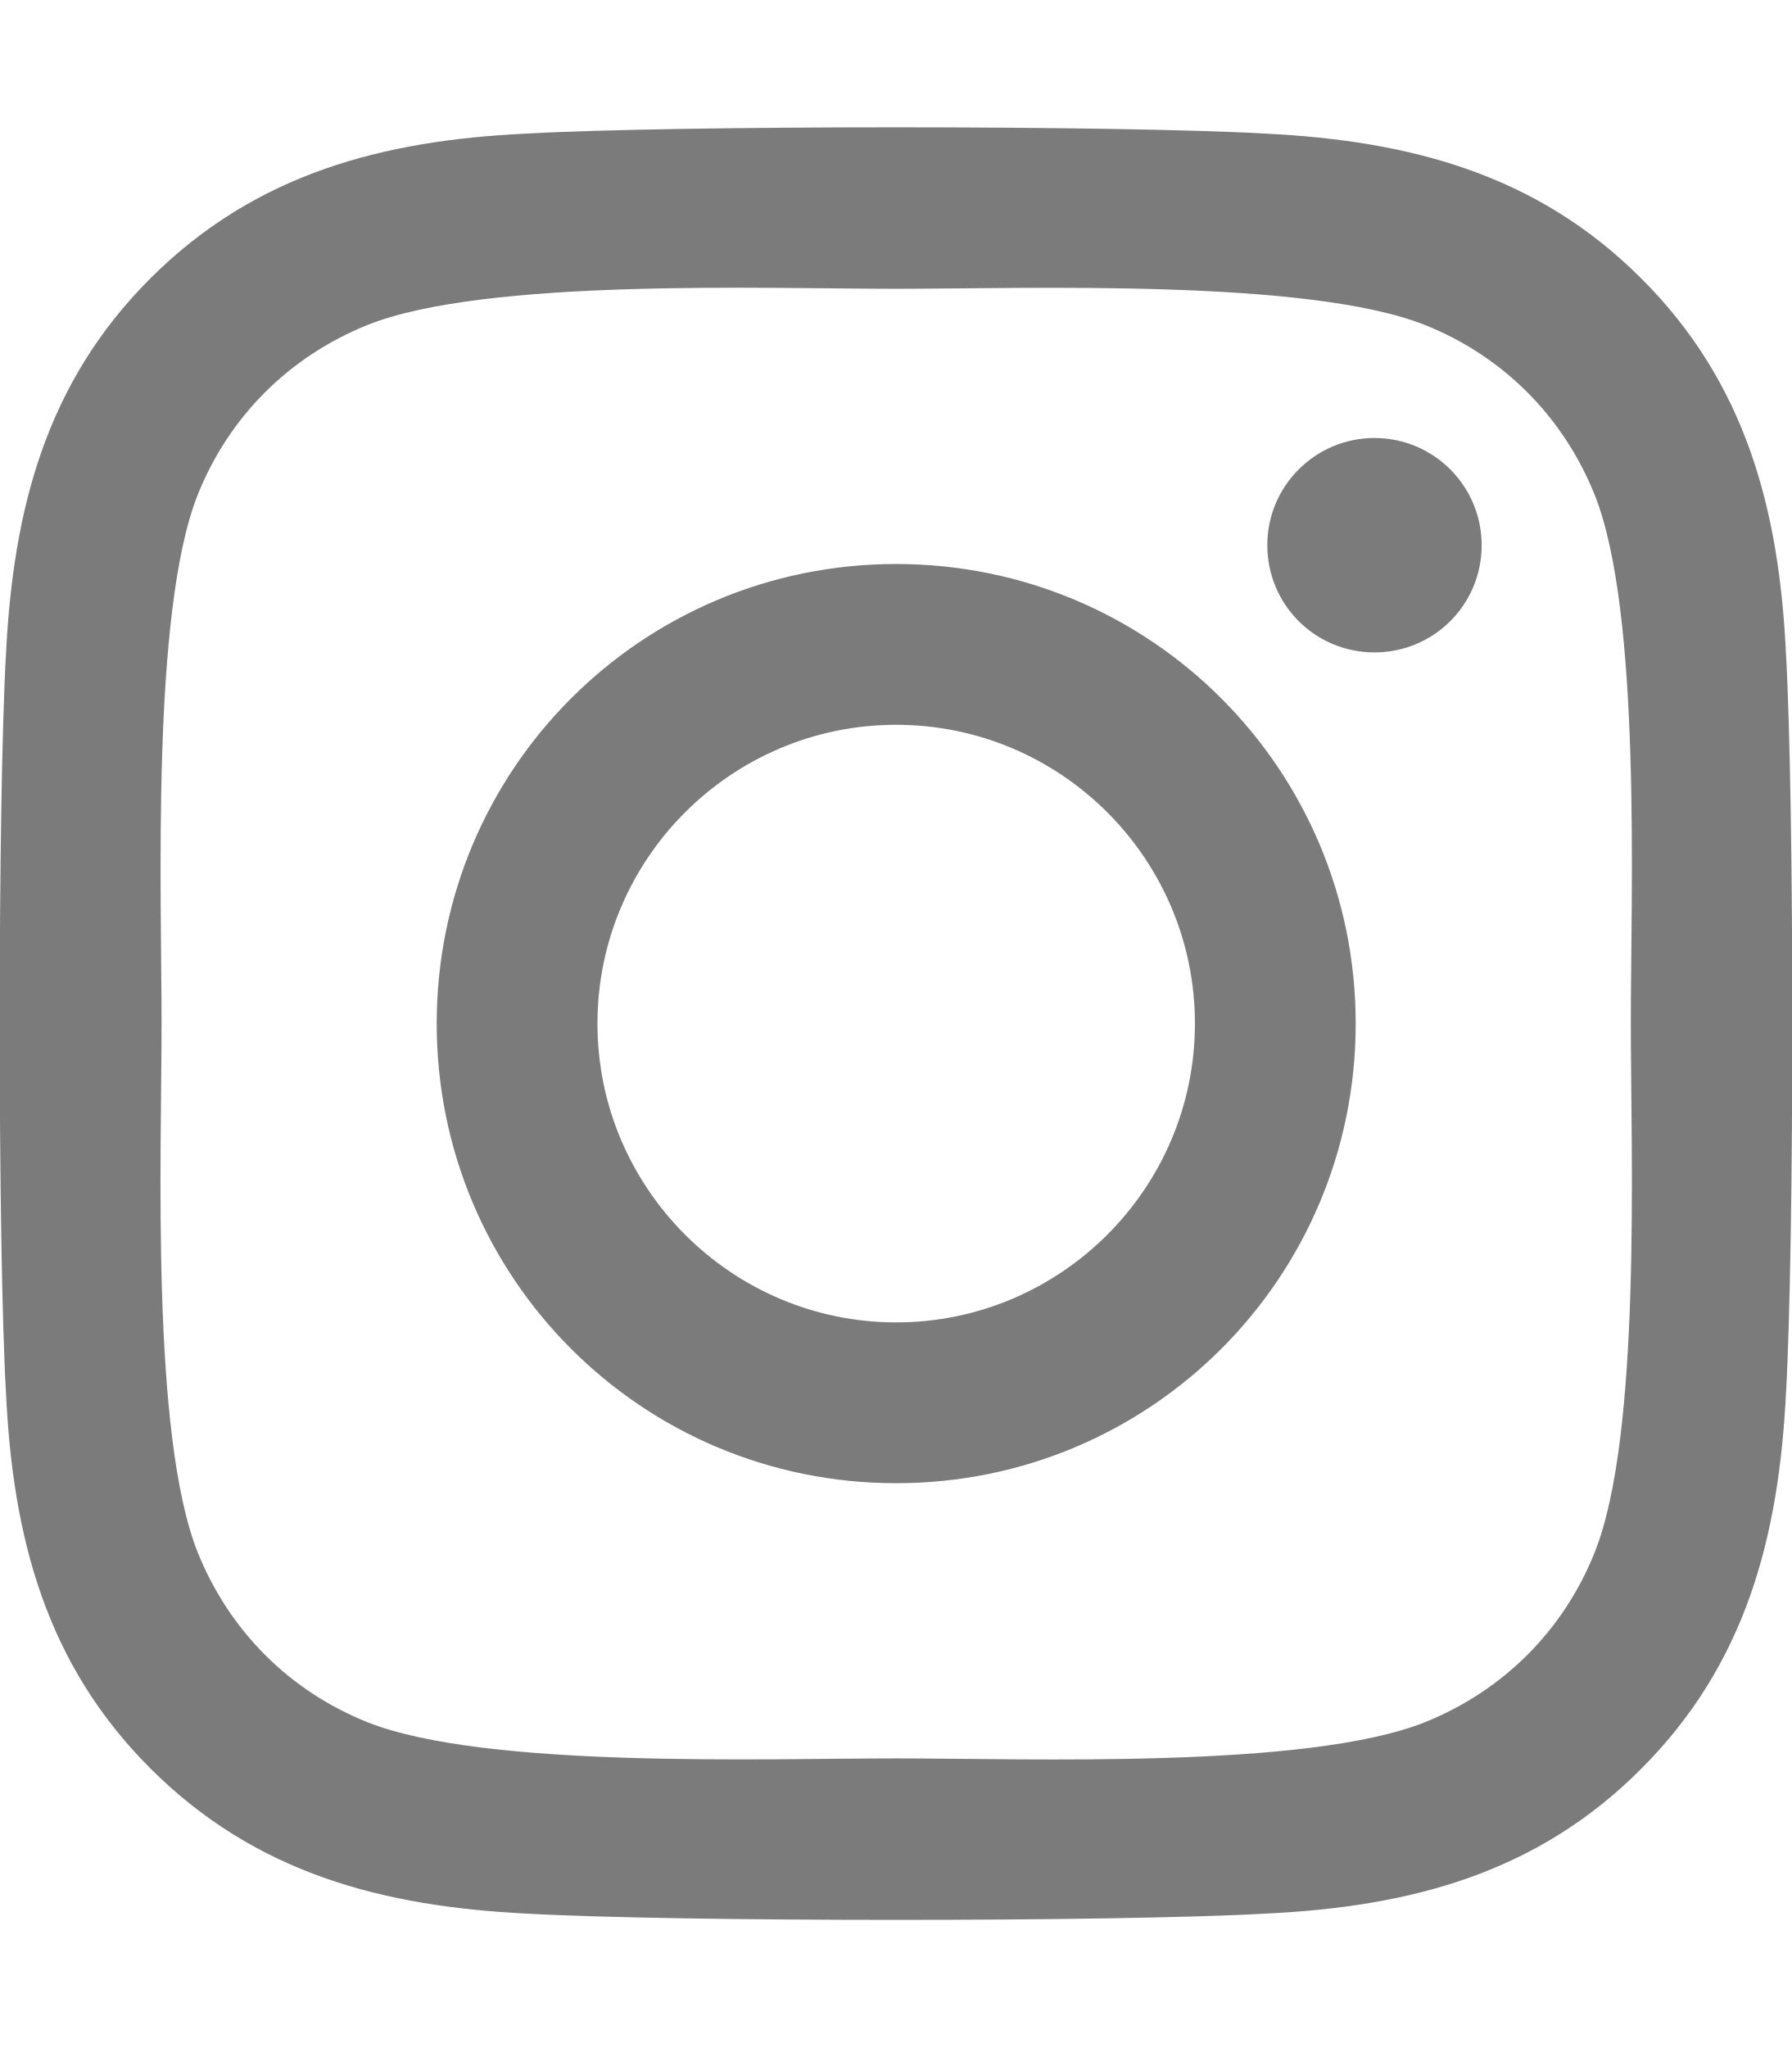
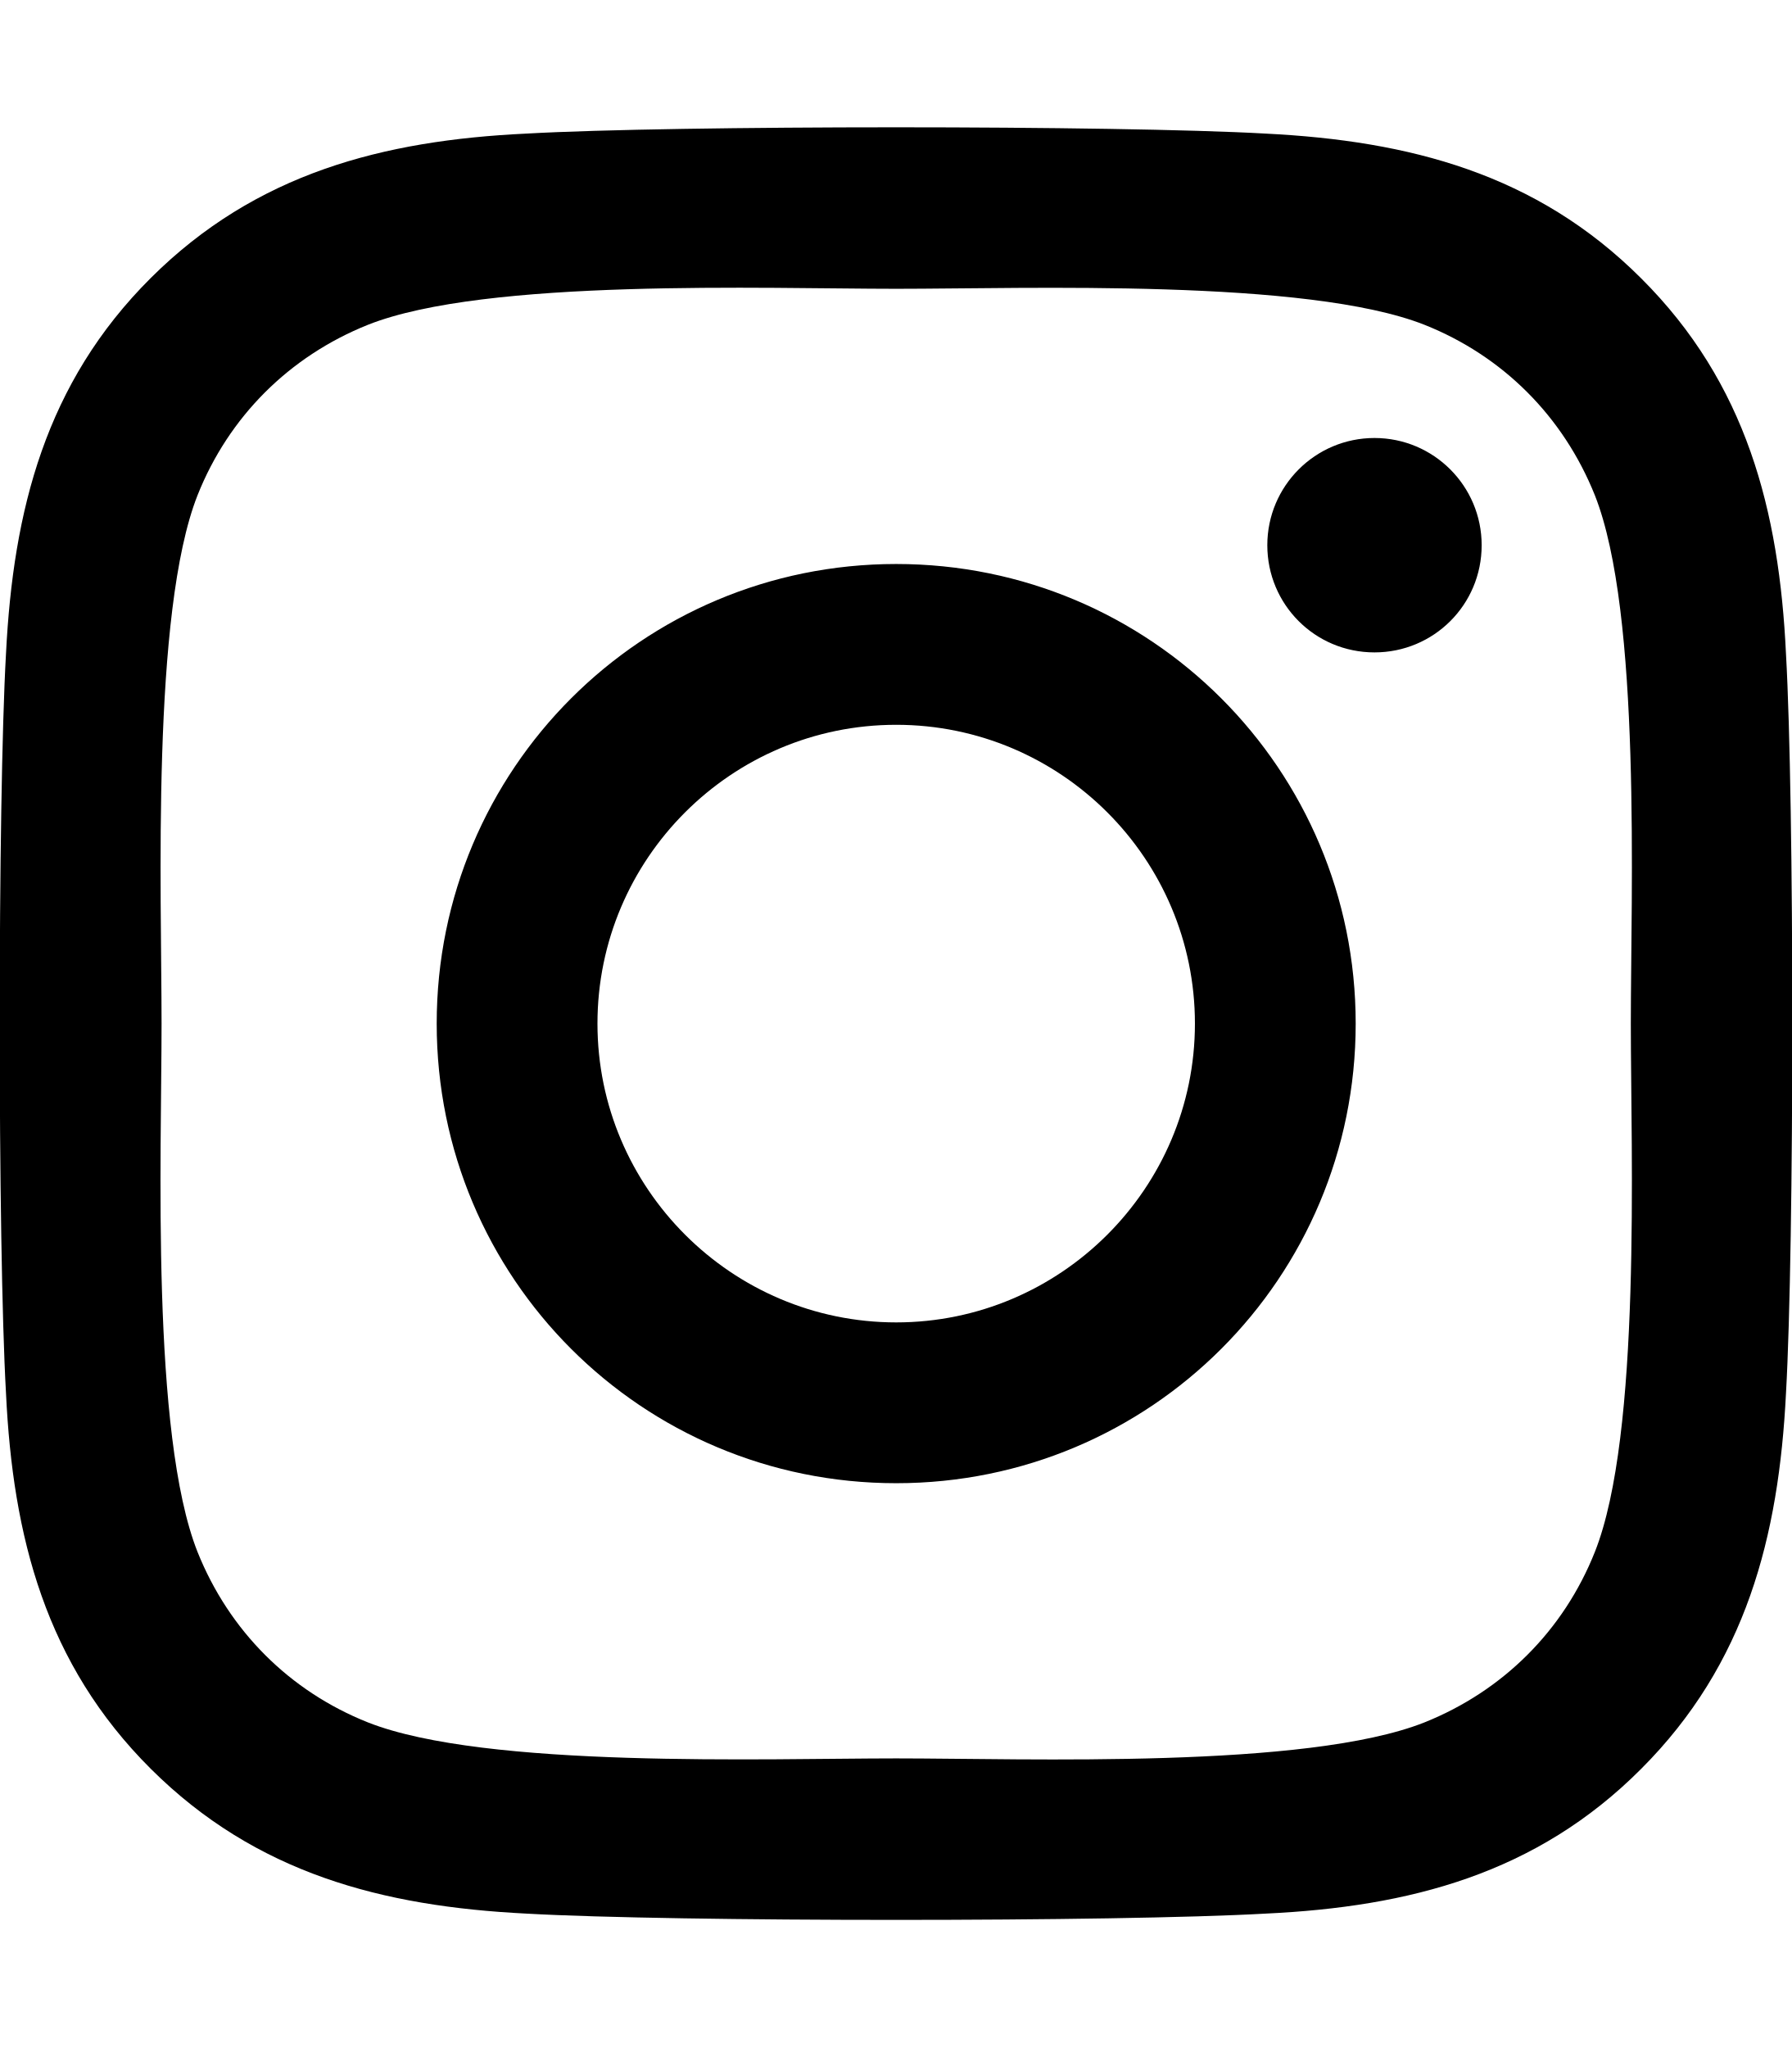
<svg xmlns="http://www.w3.org/2000/svg" aria-hidden="true" data-prefix="fab" data-icon="instagram" class="svg-inline--fa fa-instagram fa-w-14" role="img" viewBox="0 0 448 512">
-   <path fill="currentColor" d="M224.1 141c-63.6 0-114.9 51.3-114.9 114.9s51.3 114.9 114.9 114.9S339 319.5 339 255.9 287.7 141 224.1 141zm0 189.6c-41.1 0-74.7-33.5-74.7-74.7s33.5-74.7 74.7-74.7 74.7 33.5 74.7 74.7-33.6 74.7-74.7 74.7zm146.4-194.3c0 14.9-12 26.8-26.8 26.8-14.9 0-26.8-12-26.8-26.8s12-26.8 26.8-26.8 26.8 12 26.8 26.8zm76.1 27.2c-1.7-35.9-9.9-67.7-36.2-93.9-26.2-26.2-58-34.4-93.9-36.2-37-2.1-147.9-2.1-184.9 0-35.8 1.7-67.6 9.9-93.9 36.1s-34.4 58-36.2 93.9c-2.1 37-2.1 147.9 0 184.9 1.7 35.9 9.9 67.7 36.2 93.9s58 34.4 93.9 36.2c37 2.1 147.9 2.1 184.9 0 35.9-1.7 67.7-9.9 93.9-36.2 26.2-26.2 34.4-58 36.2-93.9 2.1-37 2.1-147.8 0-184.8zM398.8 388c-7.8 19.6-22.9 34.7-42.6 42.6-29.5 11.7-99.5 9-132.1 9s-102.7 2.6-132.1-9c-19.6-7.8-34.7-22.9-42.6-42.6-11.7-29.5-9-99.5-9-132.1s-2.6-102.7 9-132.1c7.8-19.6 22.9-34.7 42.6-42.6 29.5-11.7 99.5-9 132.1-9s102.7-2.6 132.1 9c19.6 7.8 34.7 22.9 42.6 42.6 11.7 29.5 9 99.5 9 132.1s2.7 102.7-9 132.1z" color="#7b7b7b" />
+   <path fill="currentColor" d="M224.1 141c-63.6 0-114.9 51.3-114.9 114.9s51.3 114.9 114.9 114.9S339 319.5 339 255.9 287.7 141 224.1 141zm0 189.6c-41.1 0-74.7-33.5-74.7-74.7s33.5-74.7 74.7-74.7 74.7 33.5 74.7 74.7-33.6 74.7-74.7 74.7zm146.4-194.3c0 14.9-12 26.8-26.8 26.8-14.9 0-26.8-12-26.8-26.8s12-26.8 26.8-26.8 26.8 12 26.8 26.8zm76.1 27.2c-1.7-35.9-9.9-67.7-36.2-93.9-26.2-26.2-58-34.4-93.9-36.2-37-2.1-147.9-2.1-184.9 0-35.8 1.7-67.6 9.9-93.9 36.1s-34.4 58-36.2 93.9c-2.1 37-2.1 147.9 0 184.9 1.7 35.9 9.9 67.7 36.2 93.9s58 34.4 93.9 36.2c37 2.1 147.9 2.1 184.9 0 35.9-1.7 67.7-9.9 93.9-36.2 26.2-26.2 34.4-58 36.2-93.9 2.1-37 2.1-147.8 0-184.8zM398.8 388c-7.8 19.6-22.9 34.7-42.6 42.6-29.5 11.7-99.5 9-132.1 9s-102.7 2.6-132.1-9c-19.6-7.8-34.7-22.9-42.6-42.6-11.7-29.5-9-99.5-9-132.1s-2.6-102.7 9-132.1c7.8-19.6 22.9-34.7 42.6-42.6 29.5-11.7 99.5-9 132.1-9s102.7-2.6 132.1 9c19.6 7.8 34.7 22.9 42.6 42.6 11.7 29.5 9 99.5 9 132.1s2.7 102.7-9 132.1z" />
</svg>
